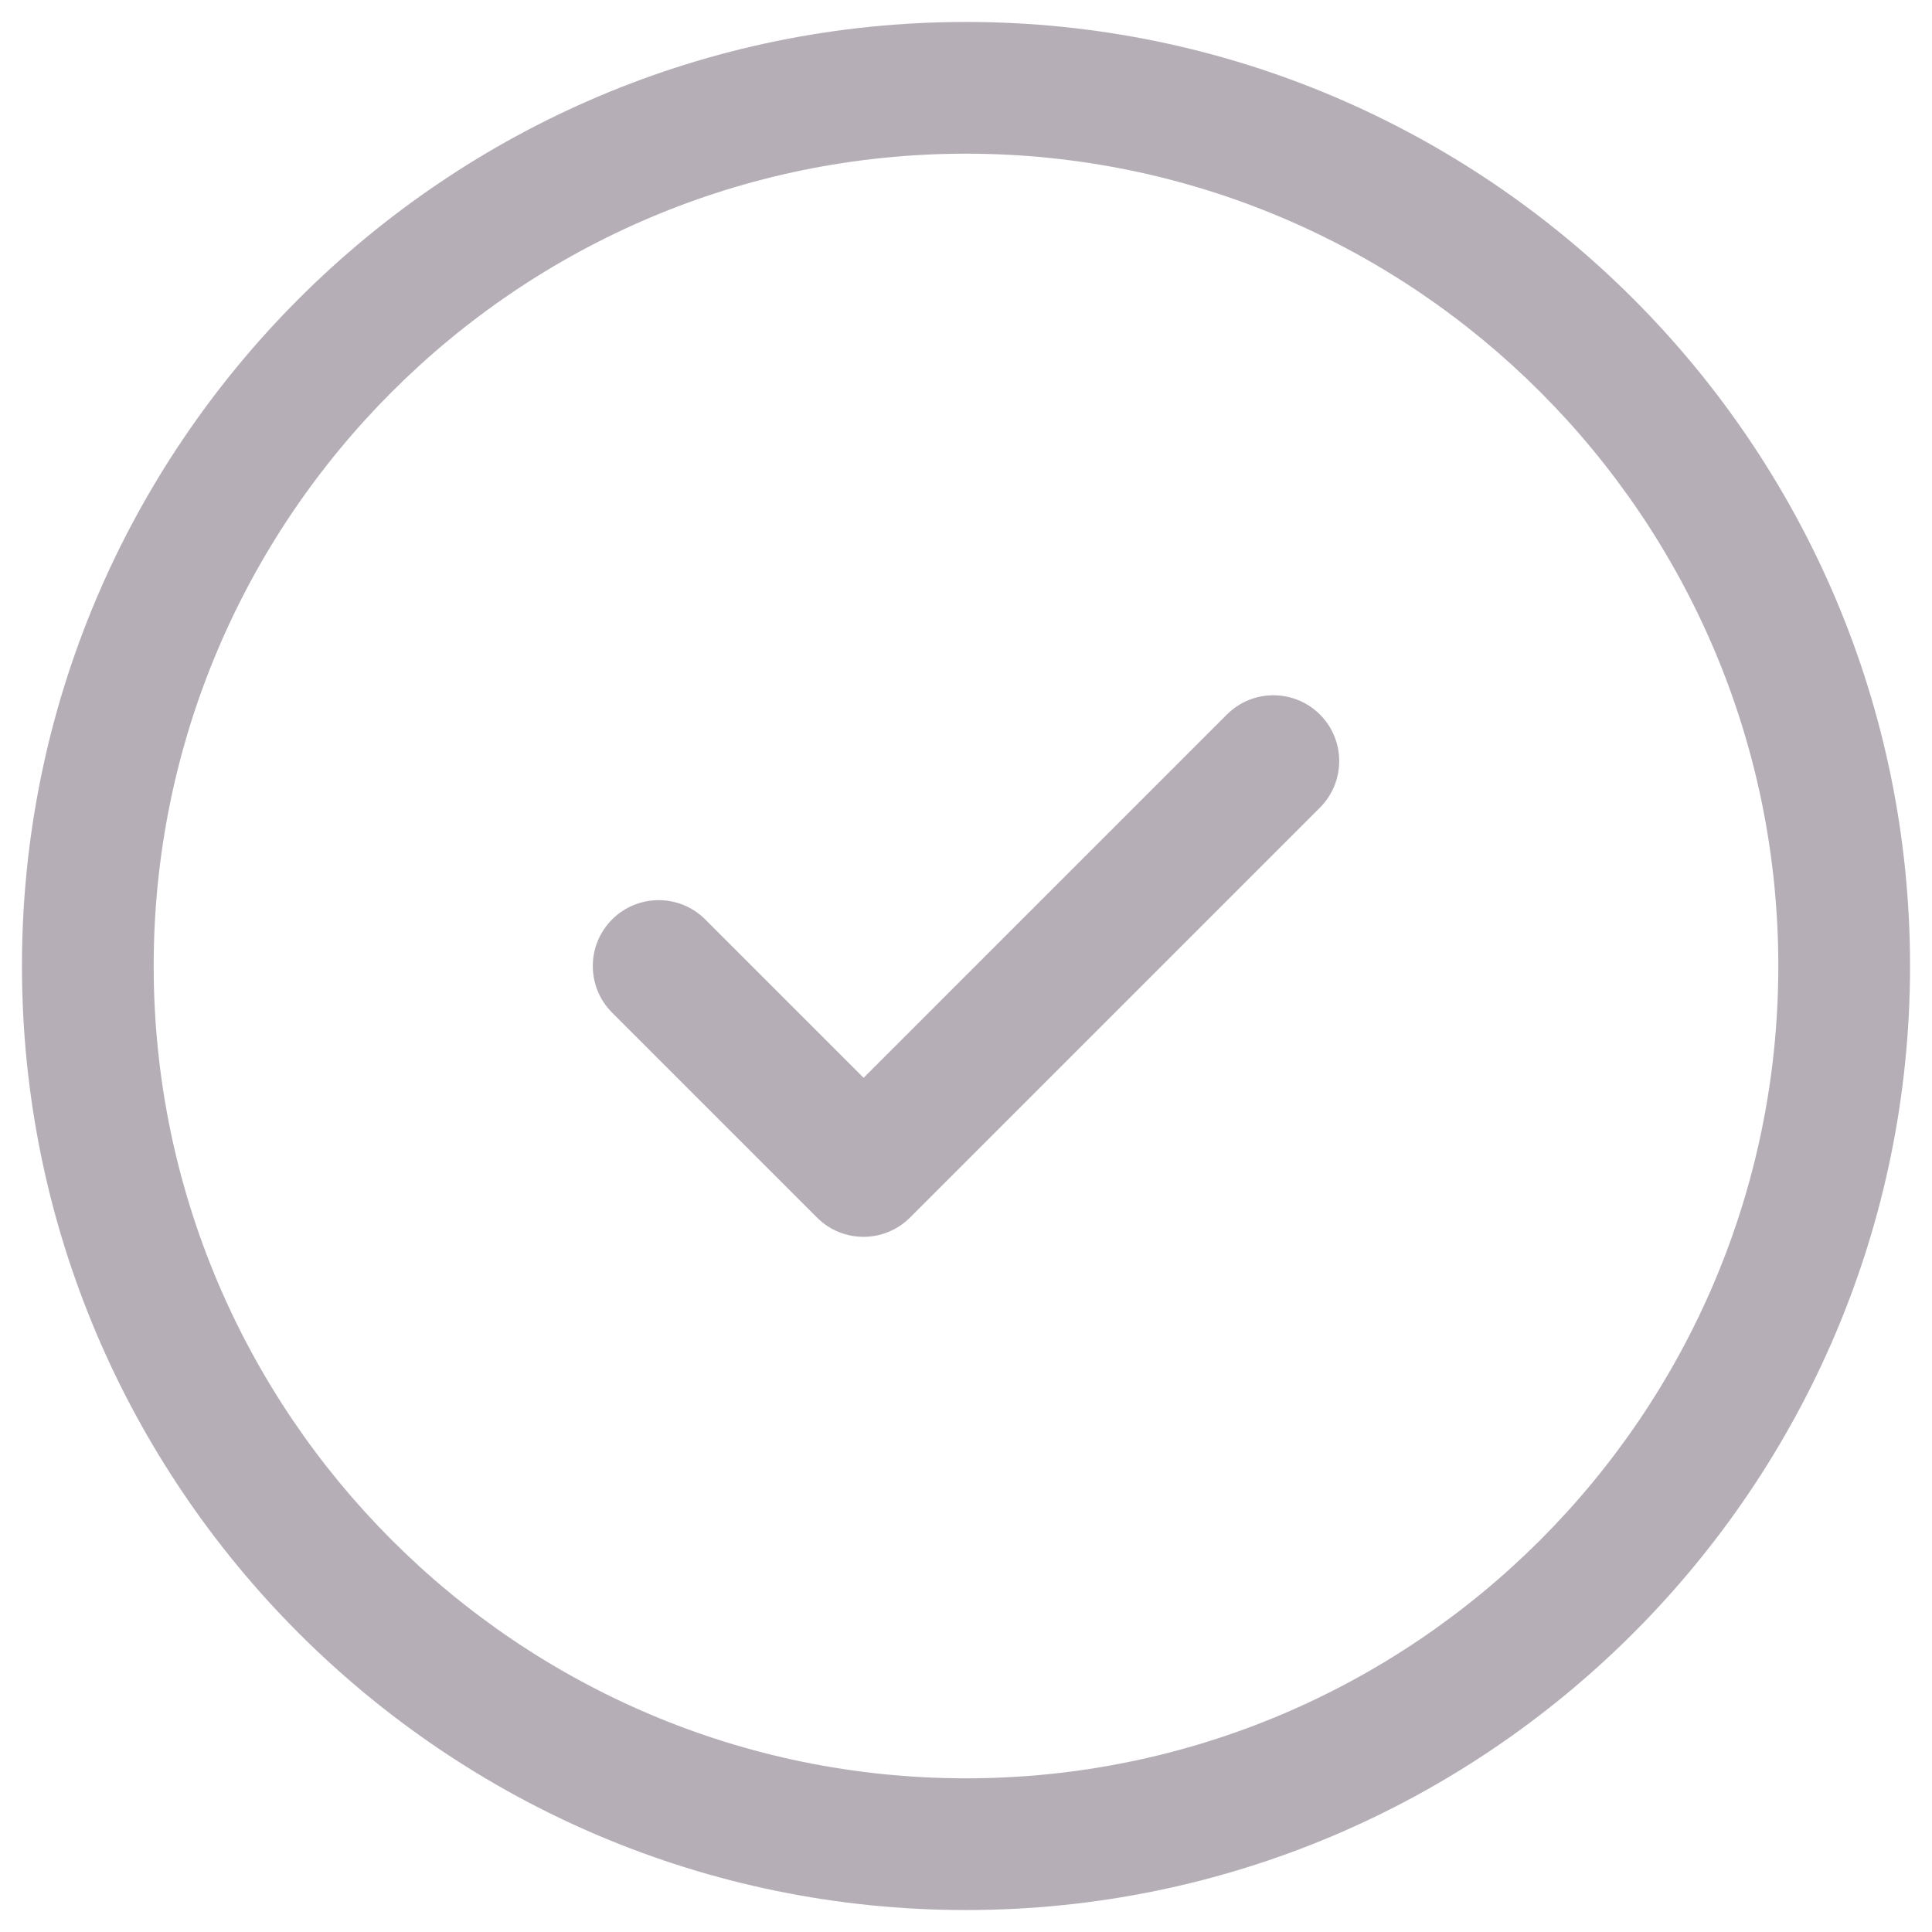
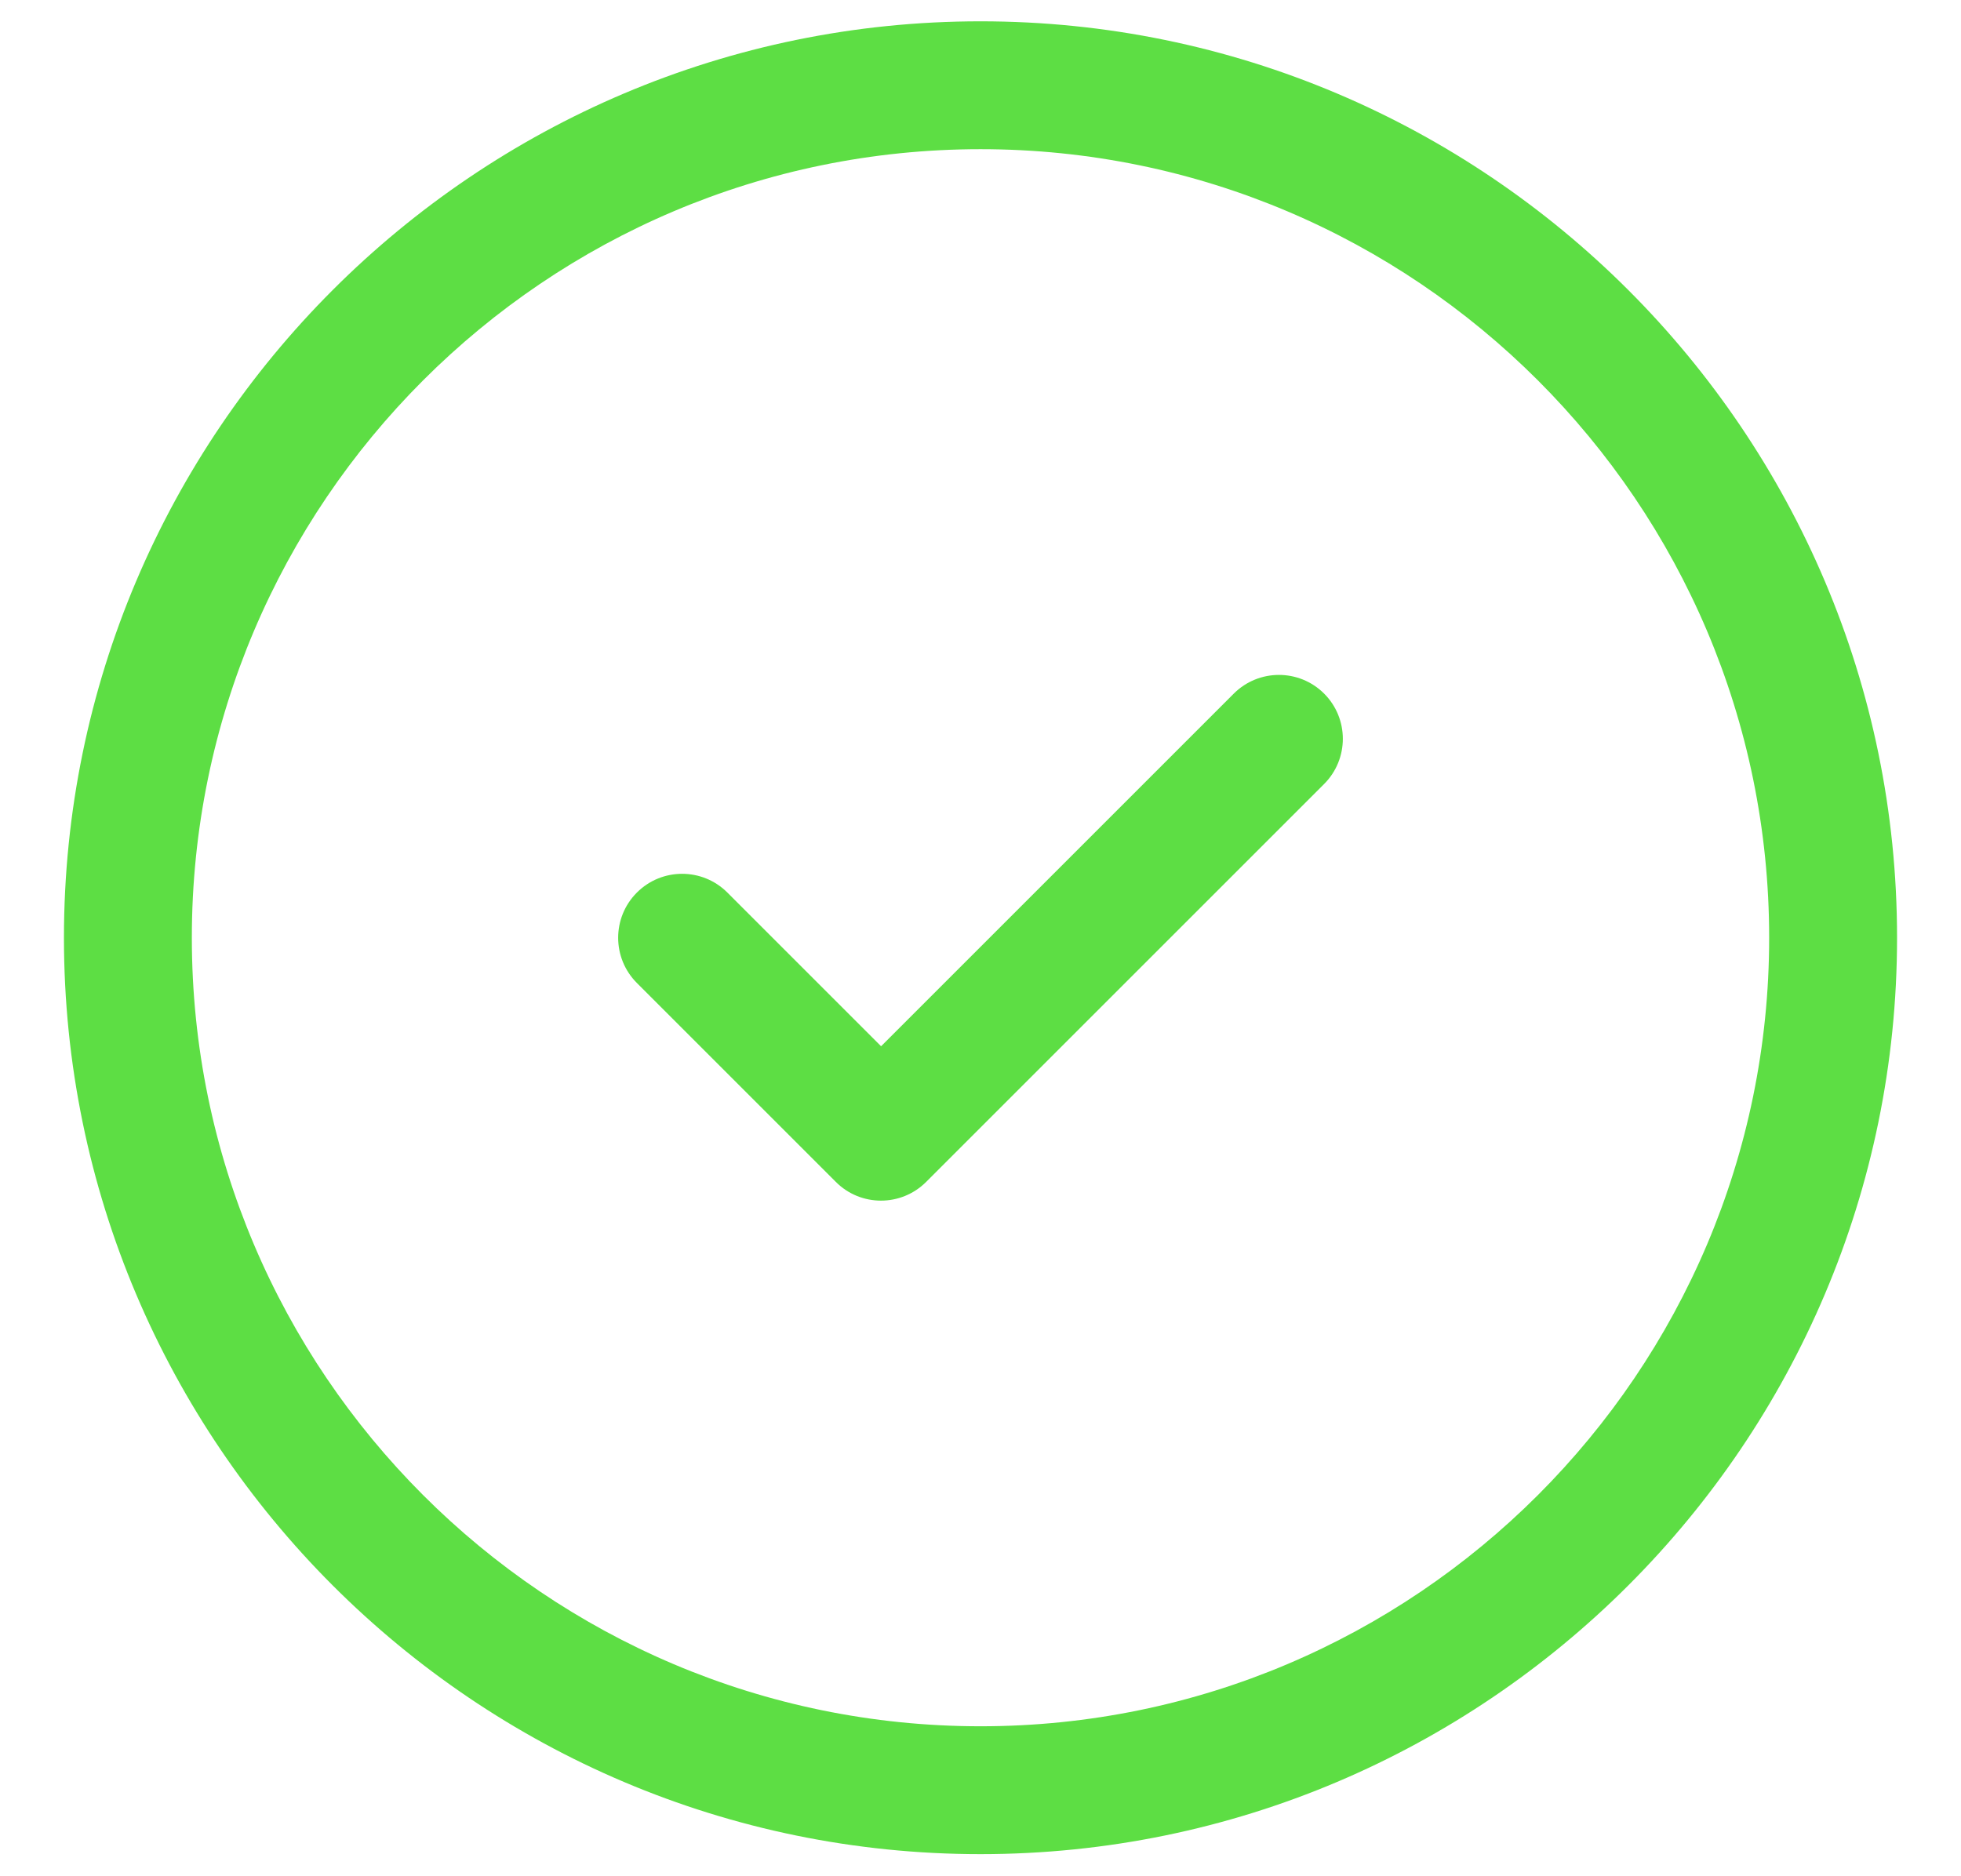
- <svg xmlns="http://www.w3.org/2000/svg" width="22" height="22" viewBox="0 0 22 22" fill="none">
-   <path d="M11 0.25C5.072 0.25 0.25 5.073 0.25 11C0.25 16.927 5.072 21.75 11 21.75C16.928 21.75 21.75 16.927 21.75 11C21.75 5.073 16.928 0.25 11 0.25ZM11 20.25C5.899 20.25 1.75 16.101 1.75 11C1.75 5.899 5.899 1.75 11 1.75C16.101 1.75 20.25 5.899 20.25 11C20.25 16.101 16.101 20.25 11 20.25ZM15.03 8.136C15.323 8.429 15.323 8.904 15.03 9.197L10.363 13.864C10.217 14.01 10.025 14.084 9.833 14.084C9.641 14.084 9.449 14.011 9.303 13.864L6.97 11.531C6.677 11.238 6.677 10.763 6.97 10.47C7.263 10.177 7.738 10.177 8.031 10.47L9.834 12.273L13.97 8.137C14.263 7.844 14.737 7.844 15.03 8.136Z" fill="#6C5E70" fill-opacity="0.5" />
+ <svg xmlns="http://www.w3.org/2000/svg" width="23" height="22" viewBox="0 0 23 22" fill="none">
+   <path d="M11.5 0.25C5.572 0.25 0.75 5.073 0.75 11C0.75 16.927 5.572 21.75 11.5 21.75C17.428 21.75 22.25 16.927 22.25 11C22.25 5.073 17.428 0.25 11.5 0.25ZM11.5 20.25C6.399 20.25 2.25 16.101 2.25 11C2.25 5.899 6.399 1.75 11.5 1.75C16.601 1.75 20.75 5.899 20.75 11C20.75 16.101 16.601 20.25 11.5 20.25ZM15.53 8.136C15.823 8.429 15.823 8.904 15.53 9.197L10.863 13.864C10.717 14.01 10.525 14.084 10.333 14.084C10.141 14.084 9.949 14.011 9.803 13.864L7.47 11.531C7.177 11.238 7.177 10.763 7.47 10.47C7.763 10.177 8.238 10.177 8.531 10.47L10.334 12.273L14.47 8.137C14.763 7.844 15.237 7.844 15.53 8.136Z" fill="#5DDE44" />
</svg>
